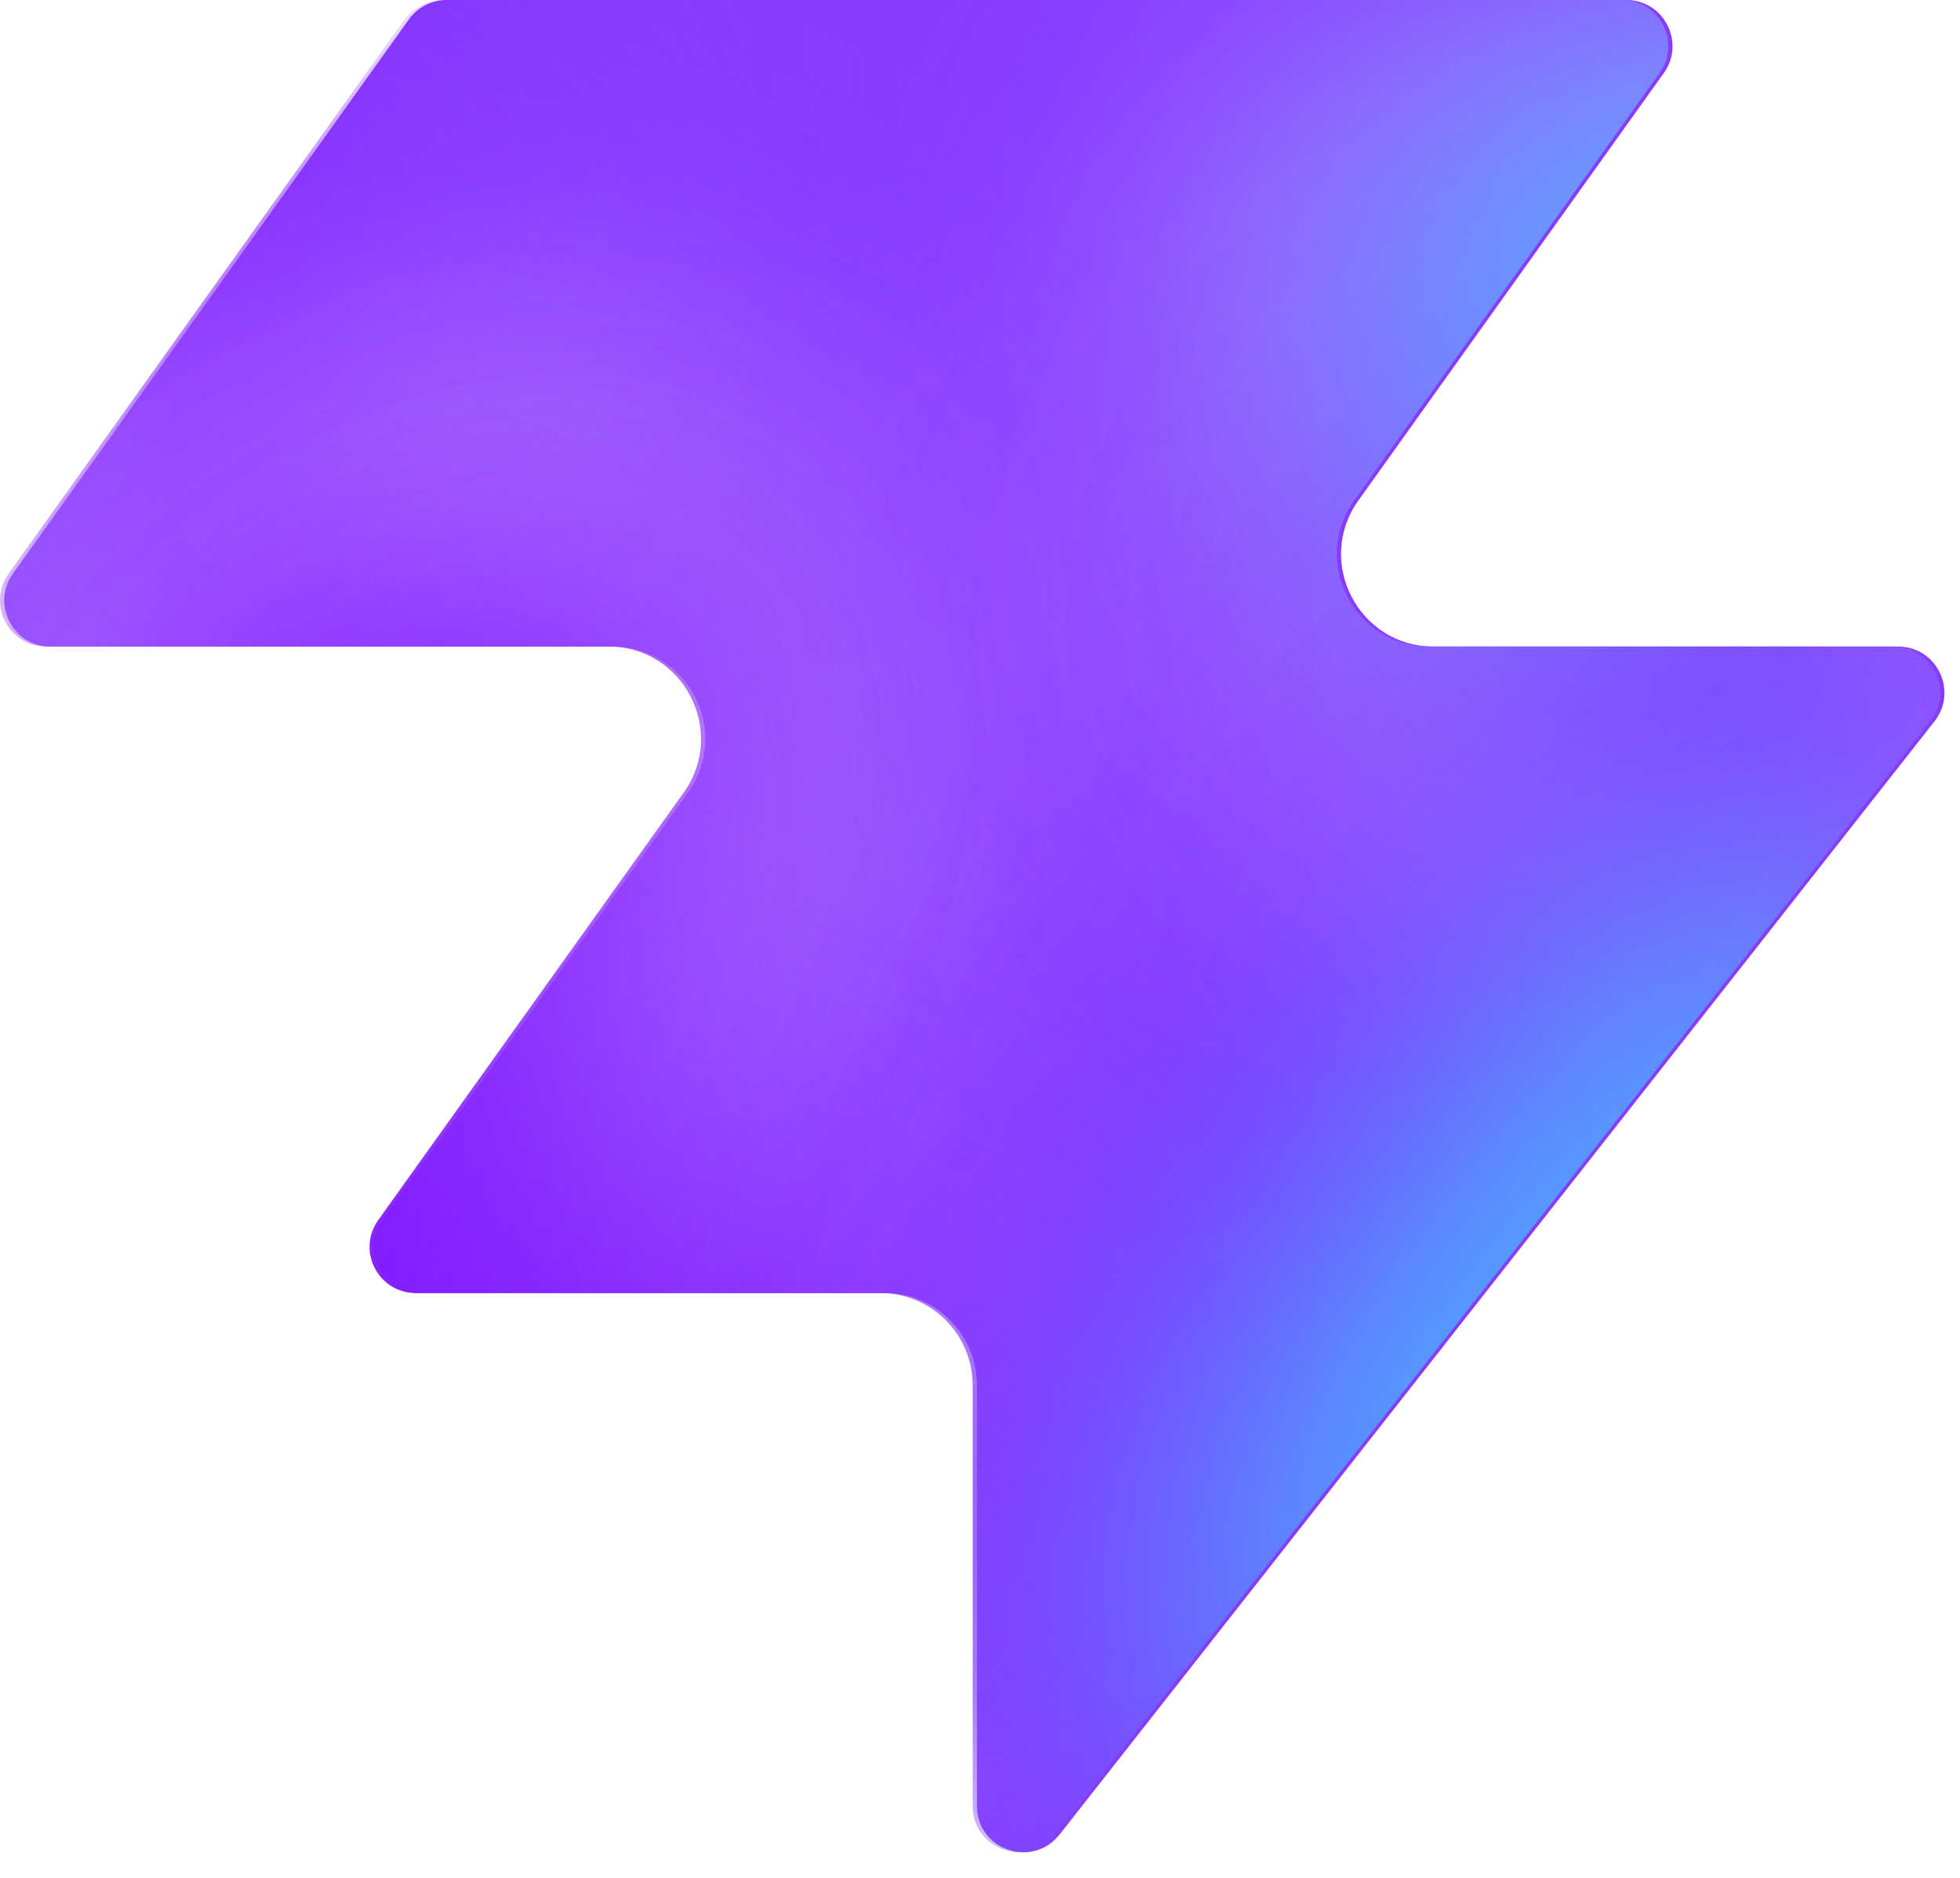
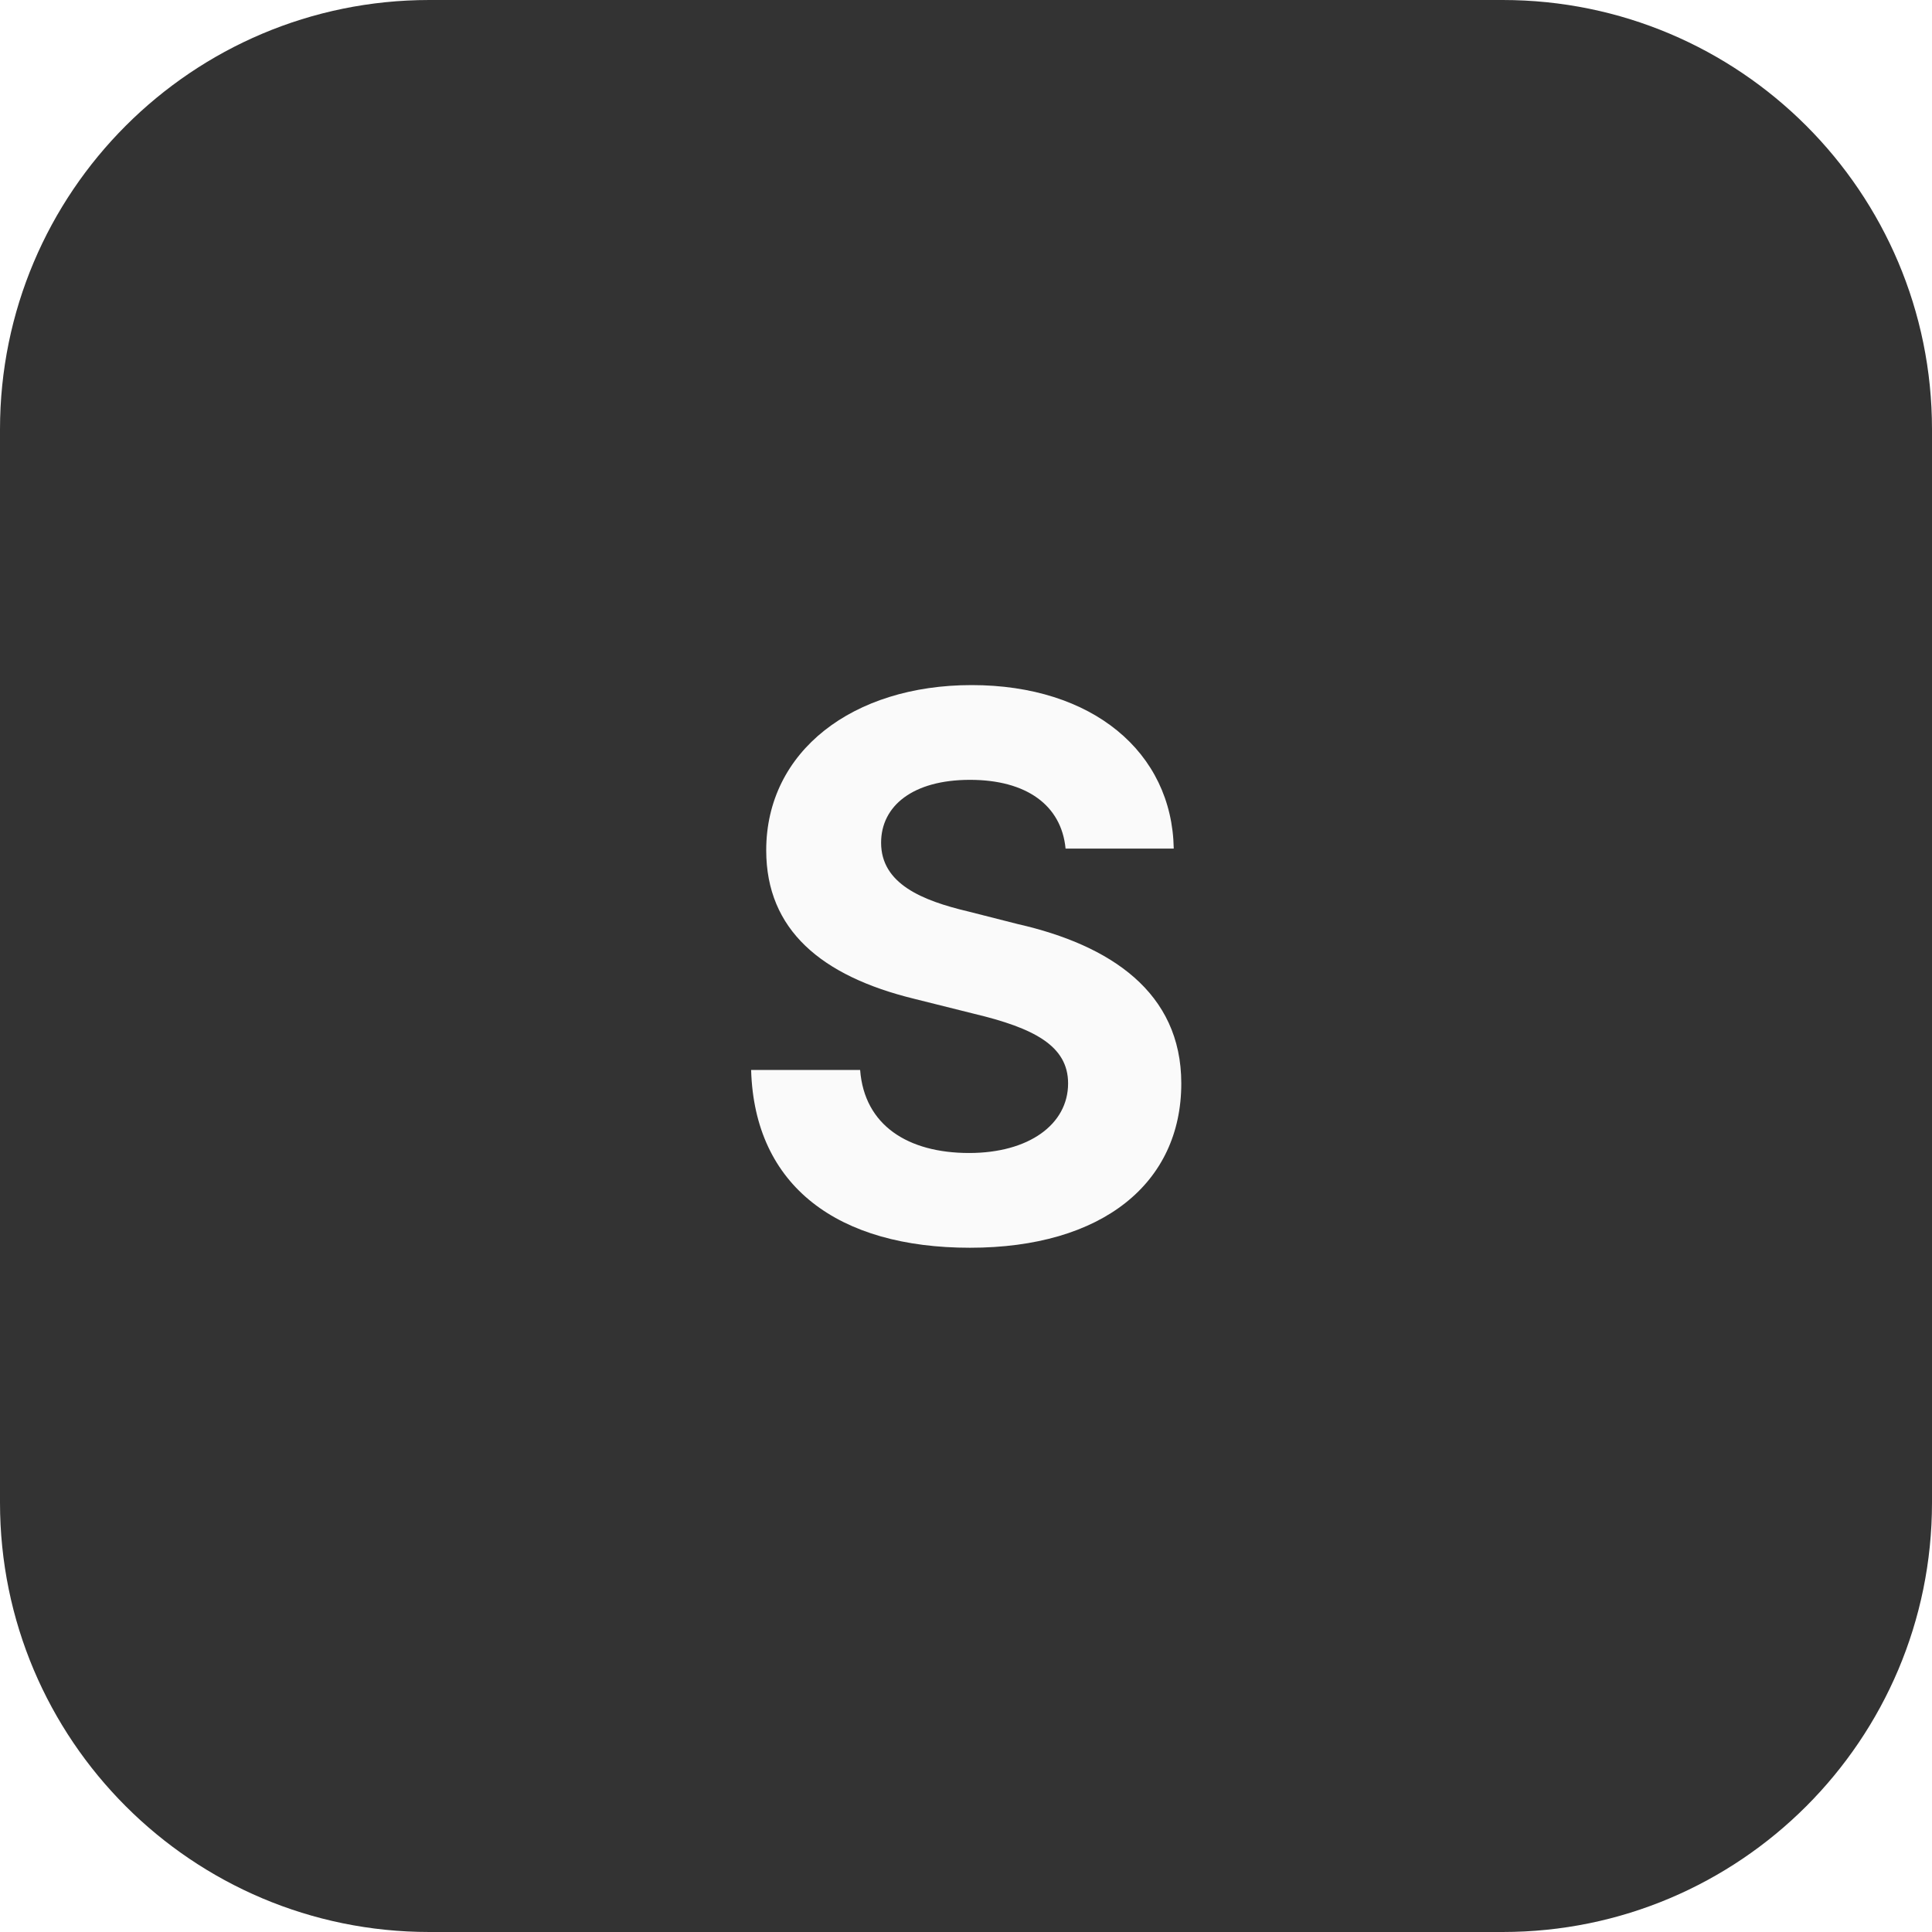
- <svg xmlns="http://www.w3.org/2000/svg" width="48" height="46" fill="none" viewBox="0 0 48 46">
-   <path fill="#863bff" d="M25.946 44.938c-.664.845-2.021.375-2.021-.698V33.937a2.26 2.26 0 0 0-2.262-2.262H10.287c-.92 0-1.456-1.04-.92-1.788l7.48-10.471c1.07-1.497 0-3.578-1.842-3.578H1.237c-.92 0-1.456-1.04-.92-1.788L10.013.474c.214-.297.556-.474.92-.474h28.894c.92 0 1.456 1.04.92 1.788l-7.48 10.471c-1.07 1.498 0 3.579 1.842 3.579h11.377c.943 0 1.473 1.088.89 1.83L25.947 44.94z" style="fill:#863bff;fill:color(display-p3 .525 .23 1);fill-opacity:1" />
-   <mask id="a" width="48" height="46" x="0" y="0" maskUnits="userSpaceOnUse" style="mask-type:alpha">
-     <path fill="#000" d="M25.842 44.938c-.664.844-2.021.375-2.021-.698V33.937a2.26 2.26 0 0 0-2.262-2.262H10.183c-.92 0-1.456-1.04-.92-1.788l7.48-10.471c1.07-1.498 0-3.579-1.842-3.579H1.133c-.92 0-1.456-1.04-.92-1.787L9.91.473c.214-.297.556-.474.92-.474h28.894c.92 0 1.456 1.04.92 1.788l-7.48 10.471c-1.07 1.498 0 3.578 1.842 3.578h11.377c.943 0 1.473 1.088.89 1.832L25.843 44.94z" style="fill:#000;fill-opacity:1" />
-   </mask>
-   <g mask="url(#a)">
-     <g filter="url(#b)">
-       <ellipse cx="5.508" cy="14.704" fill="#ede6ff" rx="5.508" ry="14.704" style="fill:#ede6ff;fill:color(display-p3 .927 .903 1);fill-opacity:1" transform="matrix(.00324 1 1 -.00324 -4.47 31.516)" />
-     </g>
-     <g filter="url(#c)">
-       <ellipse cx="10.399" cy="29.851" fill="#ede6ff" rx="10.399" ry="29.851" style="fill:#ede6ff;fill:color(display-p3 .927 .903 1);fill-opacity:1" transform="matrix(.00324 1 1 -.00324 -39.328 7.883)" />
-     </g>
-     <g filter="url(#d)">
-       <ellipse cx="5.508" cy="30.487" fill="#7e14ff" rx="5.508" ry="30.487" style="fill:#7e14ff;fill:color(display-p3 .492 .077 1);fill-opacity:1" transform="rotate(89.814 -25.913 -14.639)scale(1 -1)" />
-     </g>
-     <g filter="url(#e)">
-       <ellipse cx="5.508" cy="30.599" fill="#7e14ff" rx="5.508" ry="30.599" style="fill:#7e14ff;fill:color(display-p3 .492 .077 1);fill-opacity:1" transform="rotate(89.814 -32.644 -3.334)scale(1 -1)" />
-     </g>
-     <g filter="url(#f)">
-       <ellipse cx="5.508" cy="30.599" fill="#7e14ff" rx="5.508" ry="30.599" style="fill:#7e14ff;fill:color(display-p3 .492 .077 1);fill-opacity:1" transform="matrix(.00324 1 1 -.00324 -34.34 30.47)" />
-     </g>
-     <g filter="url(#g)">
-       <ellipse cx="14.072" cy="22.078" fill="#ede6ff" rx="14.072" ry="22.078" style="fill:#ede6ff;fill:color(display-p3 .927 .903 1);fill-opacity:1" transform="rotate(93.35 24.506 48.493)scale(-1 1)" />
-     </g>
-     <g filter="url(#h)">
-       <ellipse cx="3.47" cy="21.501" fill="#7e14ff" rx="3.47" ry="21.501" style="fill:#7e14ff;fill:color(display-p3 .492 .077 1);fill-opacity:1" transform="rotate(89.009 28.708 47.59)scale(-1 1)" />
-     </g>
-     <g filter="url(#i)">
-       <ellipse cx="3.47" cy="21.501" fill="#7e14ff" rx="3.47" ry="21.501" style="fill:#7e14ff;fill:color(display-p3 .492 .077 1);fill-opacity:1" transform="rotate(89.009 28.708 47.59)scale(-1 1)" />
-     </g>
-     <g filter="url(#j)">
-       <ellipse cx=".387" cy="8.972" fill="#7e14ff" rx="4.407" ry="29.108" style="fill:#7e14ff;fill:color(display-p3 .492 .077 1);fill-opacity:1" transform="rotate(39.51 .387 8.972)" />
-     </g>
-     <g filter="url(#k)">
-       <ellipse cx="47.523" cy="-6.092" fill="#7e14ff" rx="4.407" ry="29.108" style="fill:#7e14ff;fill:color(display-p3 .492 .077 1);fill-opacity:1" transform="rotate(37.892 47.523 -6.092)" />
-     </g>
-     <g filter="url(#l)">
-       <ellipse cx="41.412" cy="6.333" fill="#47bfff" rx="5.971" ry="9.665" style="fill:#47bfff;fill:color(display-p3 .28 .748 1);fill-opacity:1" transform="rotate(37.892 41.412 6.333)" />
-     </g>
-     <g filter="url(#m)">
-       <ellipse cx="-1.879" cy="38.332" fill="#7e14ff" rx="4.407" ry="29.108" style="fill:#7e14ff;fill:color(display-p3 .492 .077 1);fill-opacity:1" transform="rotate(37.892 -1.88 38.332)" />
-     </g>
-     <g filter="url(#n)">
-       <ellipse cx="-1.879" cy="38.332" fill="#7e14ff" rx="4.407" ry="29.108" style="fill:#7e14ff;fill:color(display-p3 .492 .077 1);fill-opacity:1" transform="rotate(37.892 -1.88 38.332)" />
-     </g>
-     <g filter="url(#o)">
-       <ellipse cx="35.651" cy="29.907" fill="#7e14ff" rx="4.407" ry="29.108" style="fill:#7e14ff;fill:color(display-p3 .492 .077 1);fill-opacity:1" transform="rotate(37.892 35.651 29.907)" />
-     </g>
-     <g filter="url(#p)">
-       <ellipse cx="38.418" cy="32.4" fill="#47bfff" rx="5.971" ry="15.297" style="fill:#47bfff;fill:color(display-p3 .28 .748 1);fill-opacity:1" transform="rotate(37.892 38.418 32.4)" />
-     </g>
-   </g>
-   <defs>
-     <filter id="b" width="60.045" height="41.654" x="-19.77" y="16.149" color-interpolation-filters="sRGB" filterUnits="userSpaceOnUse">
-       <feFlood flood-opacity="0" result="BackgroundImageFix" />
-       <feBlend in="SourceGraphic" in2="BackgroundImageFix" result="shape" />
-       <feGaussianBlur result="effect1_foregroundBlur_2002_17158" stdDeviation="7.659" />
-     </filter>
-     <filter id="c" width="90.34" height="51.437" x="-54.613" y="-7.533" color-interpolation-filters="sRGB" filterUnits="userSpaceOnUse">
-       <feFlood flood-opacity="0" result="BackgroundImageFix" />
-       <feBlend in="SourceGraphic" in2="BackgroundImageFix" result="shape" />
-       <feGaussianBlur result="effect1_foregroundBlur_2002_17158" stdDeviation="7.659" />
-     </filter>
-     <filter id="d" width="79.355" height="29.4" x="-49.64" y="2.03" color-interpolation-filters="sRGB" filterUnits="userSpaceOnUse">
-       <feFlood flood-opacity="0" result="BackgroundImageFix" />
-       <feBlend in="SourceGraphic" in2="BackgroundImageFix" result="shape" />
-       <feGaussianBlur result="effect1_foregroundBlur_2002_17158" stdDeviation="4.596" />
-     </filter>
-     <filter id="e" width="79.579" height="29.4" x="-45.045" y="20.029" color-interpolation-filters="sRGB" filterUnits="userSpaceOnUse">
-       <feFlood flood-opacity="0" result="BackgroundImageFix" />
-       <feBlend in="SourceGraphic" in2="BackgroundImageFix" result="shape" />
-       <feGaussianBlur result="effect1_foregroundBlur_2002_17158" stdDeviation="4.596" />
-     </filter>
-     <filter id="f" width="79.579" height="29.4" x="-43.513" y="21.178" color-interpolation-filters="sRGB" filterUnits="userSpaceOnUse">
-       <feFlood flood-opacity="0" result="BackgroundImageFix" />
-       <feBlend in="SourceGraphic" in2="BackgroundImageFix" result="shape" />
-       <feGaussianBlur result="effect1_foregroundBlur_2002_17158" stdDeviation="4.596" />
-     </filter>
-     <filter id="g" width="74.749" height="58.852" x="15.756" y="-17.901" color-interpolation-filters="sRGB" filterUnits="userSpaceOnUse">
-       <feFlood flood-opacity="0" result="BackgroundImageFix" />
-       <feBlend in="SourceGraphic" in2="BackgroundImageFix" result="shape" />
-       <feGaussianBlur result="effect1_foregroundBlur_2002_17158" stdDeviation="7.659" />
-     </filter>
-     <filter id="h" width="61.377" height="25.362" x="23.548" y="2.284" color-interpolation-filters="sRGB" filterUnits="userSpaceOnUse">
-       <feFlood flood-opacity="0" result="BackgroundImageFix" />
-       <feBlend in="SourceGraphic" in2="BackgroundImageFix" result="shape" />
-       <feGaussianBlur result="effect1_foregroundBlur_2002_17158" stdDeviation="4.596" />
-     </filter>
-     <filter id="i" width="61.377" height="25.362" x="23.548" y="2.284" color-interpolation-filters="sRGB" filterUnits="userSpaceOnUse">
-       <feFlood flood-opacity="0" result="BackgroundImageFix" />
-       <feBlend in="SourceGraphic" in2="BackgroundImageFix" result="shape" />
-       <feGaussianBlur result="effect1_foregroundBlur_2002_17158" stdDeviation="4.596" />
-     </filter>
-     <filter id="j" width="56.045" height="63.649" x="-27.636" y="-22.853" color-interpolation-filters="sRGB" filterUnits="userSpaceOnUse">
-       <feFlood flood-opacity="0" result="BackgroundImageFix" />
-       <feBlend in="SourceGraphic" in2="BackgroundImageFix" result="shape" />
-       <feGaussianBlur result="effect1_foregroundBlur_2002_17158" stdDeviation="4.596" />
-     </filter>
-     <filter id="k" width="54.814" height="64.646" x="20.116" y="-38.415" color-interpolation-filters="sRGB" filterUnits="userSpaceOnUse">
-       <feFlood flood-opacity="0" result="BackgroundImageFix" />
-       <feBlend in="SourceGraphic" in2="BackgroundImageFix" result="shape" />
-       <feGaussianBlur result="effect1_foregroundBlur_2002_17158" stdDeviation="4.596" />
-     </filter>
-     <filter id="l" width="33.541" height="35.313" x="24.641" y="-11.323" color-interpolation-filters="sRGB" filterUnits="userSpaceOnUse">
-       <feFlood flood-opacity="0" result="BackgroundImageFix" />
-       <feBlend in="SourceGraphic" in2="BackgroundImageFix" result="shape" />
-       <feGaussianBlur result="effect1_foregroundBlur_2002_17158" stdDeviation="4.596" />
-     </filter>
-     <filter id="m" width="54.814" height="64.646" x="-29.286" y="6.009" color-interpolation-filters="sRGB" filterUnits="userSpaceOnUse">
-       <feFlood flood-opacity="0" result="BackgroundImageFix" />
-       <feBlend in="SourceGraphic" in2="BackgroundImageFix" result="shape" />
-       <feGaussianBlur result="effect1_foregroundBlur_2002_17158" stdDeviation="4.596" />
-     </filter>
-     <filter id="n" width="54.814" height="64.646" x="-29.286" y="6.009" color-interpolation-filters="sRGB" filterUnits="userSpaceOnUse">
-       <feFlood flood-opacity="0" result="BackgroundImageFix" />
-       <feBlend in="SourceGraphic" in2="BackgroundImageFix" result="shape" />
-       <feGaussianBlur result="effect1_foregroundBlur_2002_17158" stdDeviation="4.596" />
-     </filter>
-     <filter id="o" width="54.814" height="64.646" x="8.244" y="-2.416" color-interpolation-filters="sRGB" filterUnits="userSpaceOnUse">
-       <feFlood flood-opacity="0" result="BackgroundImageFix" />
-       <feBlend in="SourceGraphic" in2="BackgroundImageFix" result="shape" />
-       <feGaussianBlur result="effect1_foregroundBlur_2002_17158" stdDeviation="4.596" />
-     </filter>
-     <filter id="p" width="39.409" height="43.623" x="18.713" y="10.588" color-interpolation-filters="sRGB" filterUnits="userSpaceOnUse">
-       <feFlood flood-opacity="0" result="BackgroundImageFix" />
-       <feBlend in="SourceGraphic" in2="BackgroundImageFix" result="shape" />
-       <feGaussianBlur result="effect1_foregroundBlur_2002_17158" stdDeviation="4.596" />
-     </filter>
-   </defs>
+ <svg xmlns="http://www.w3.org/2000/svg" viewBox="0 0 36 36" role="img" aria-label="SINC">
+   <rect width="36" height="36" rx="8" fill="#333333" />
+   <text x="18" y="18" text-anchor="middle" dominant-baseline="central" fill="#fafafa" font-family="ui-sans-serif, system-ui, -apple-system, BlinkMacSystemFont, sans-serif" font-size="14" font-weight="700">
+     S
+   </text>
</svg>
